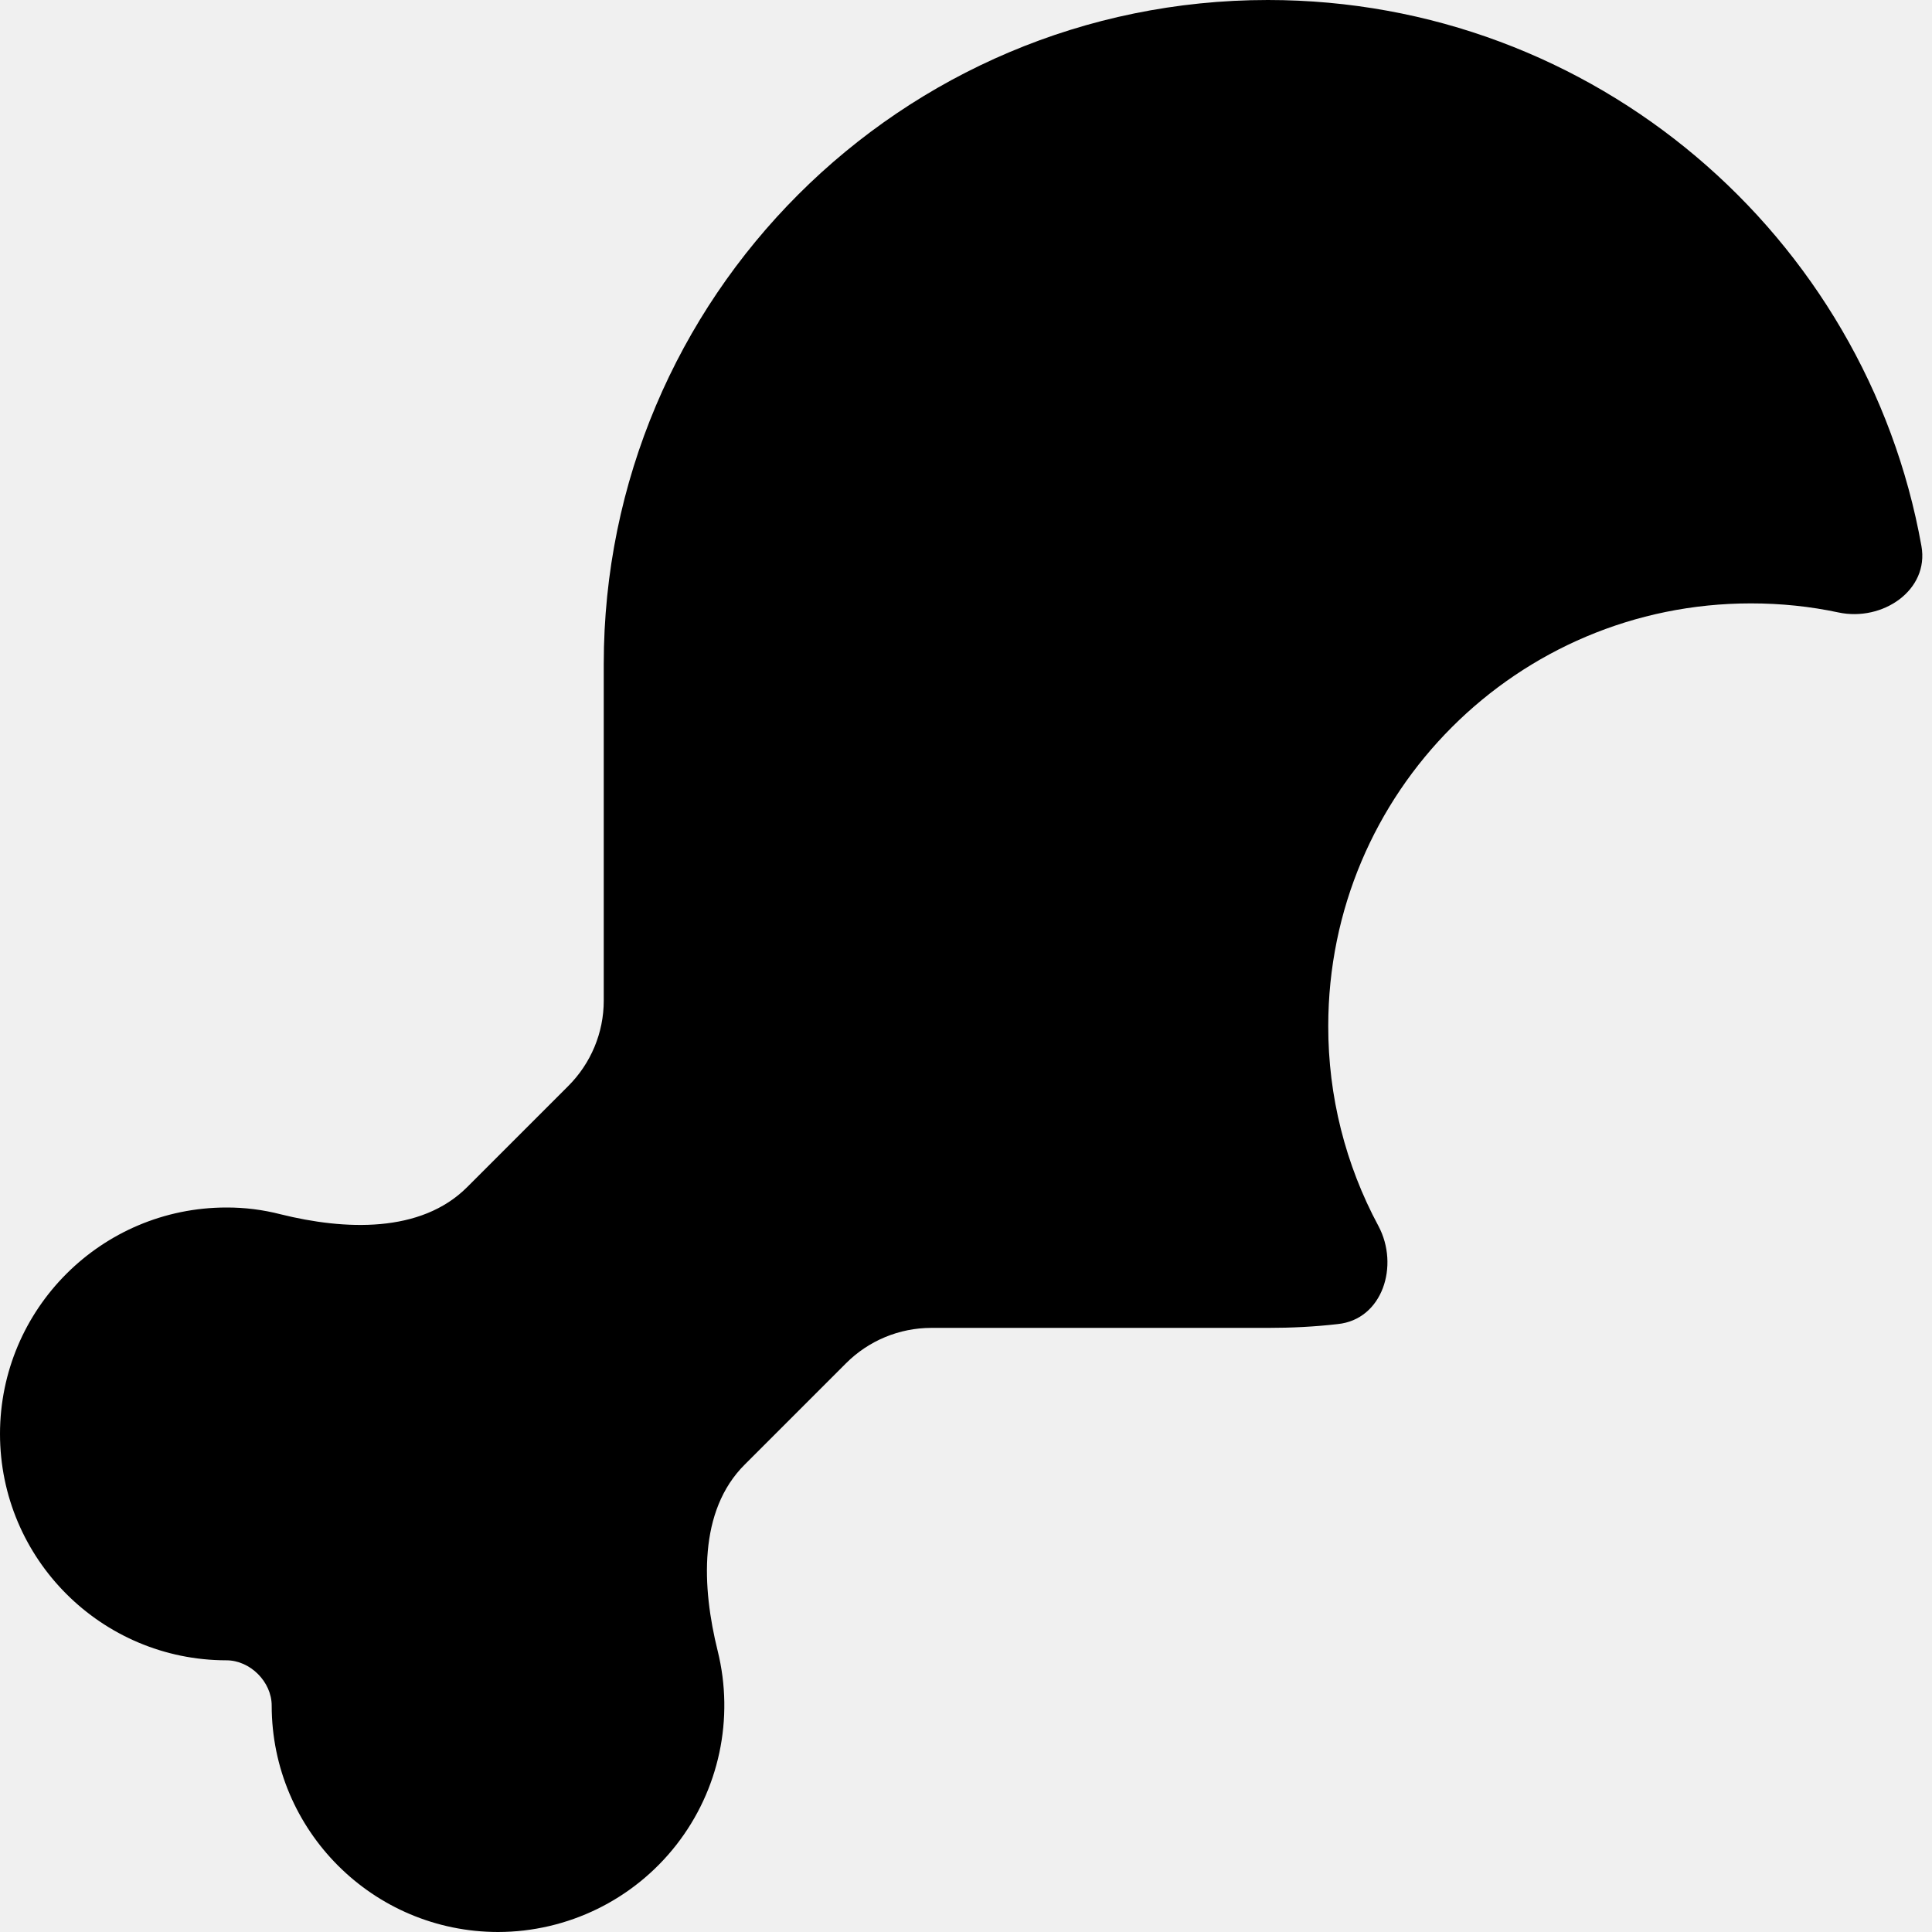
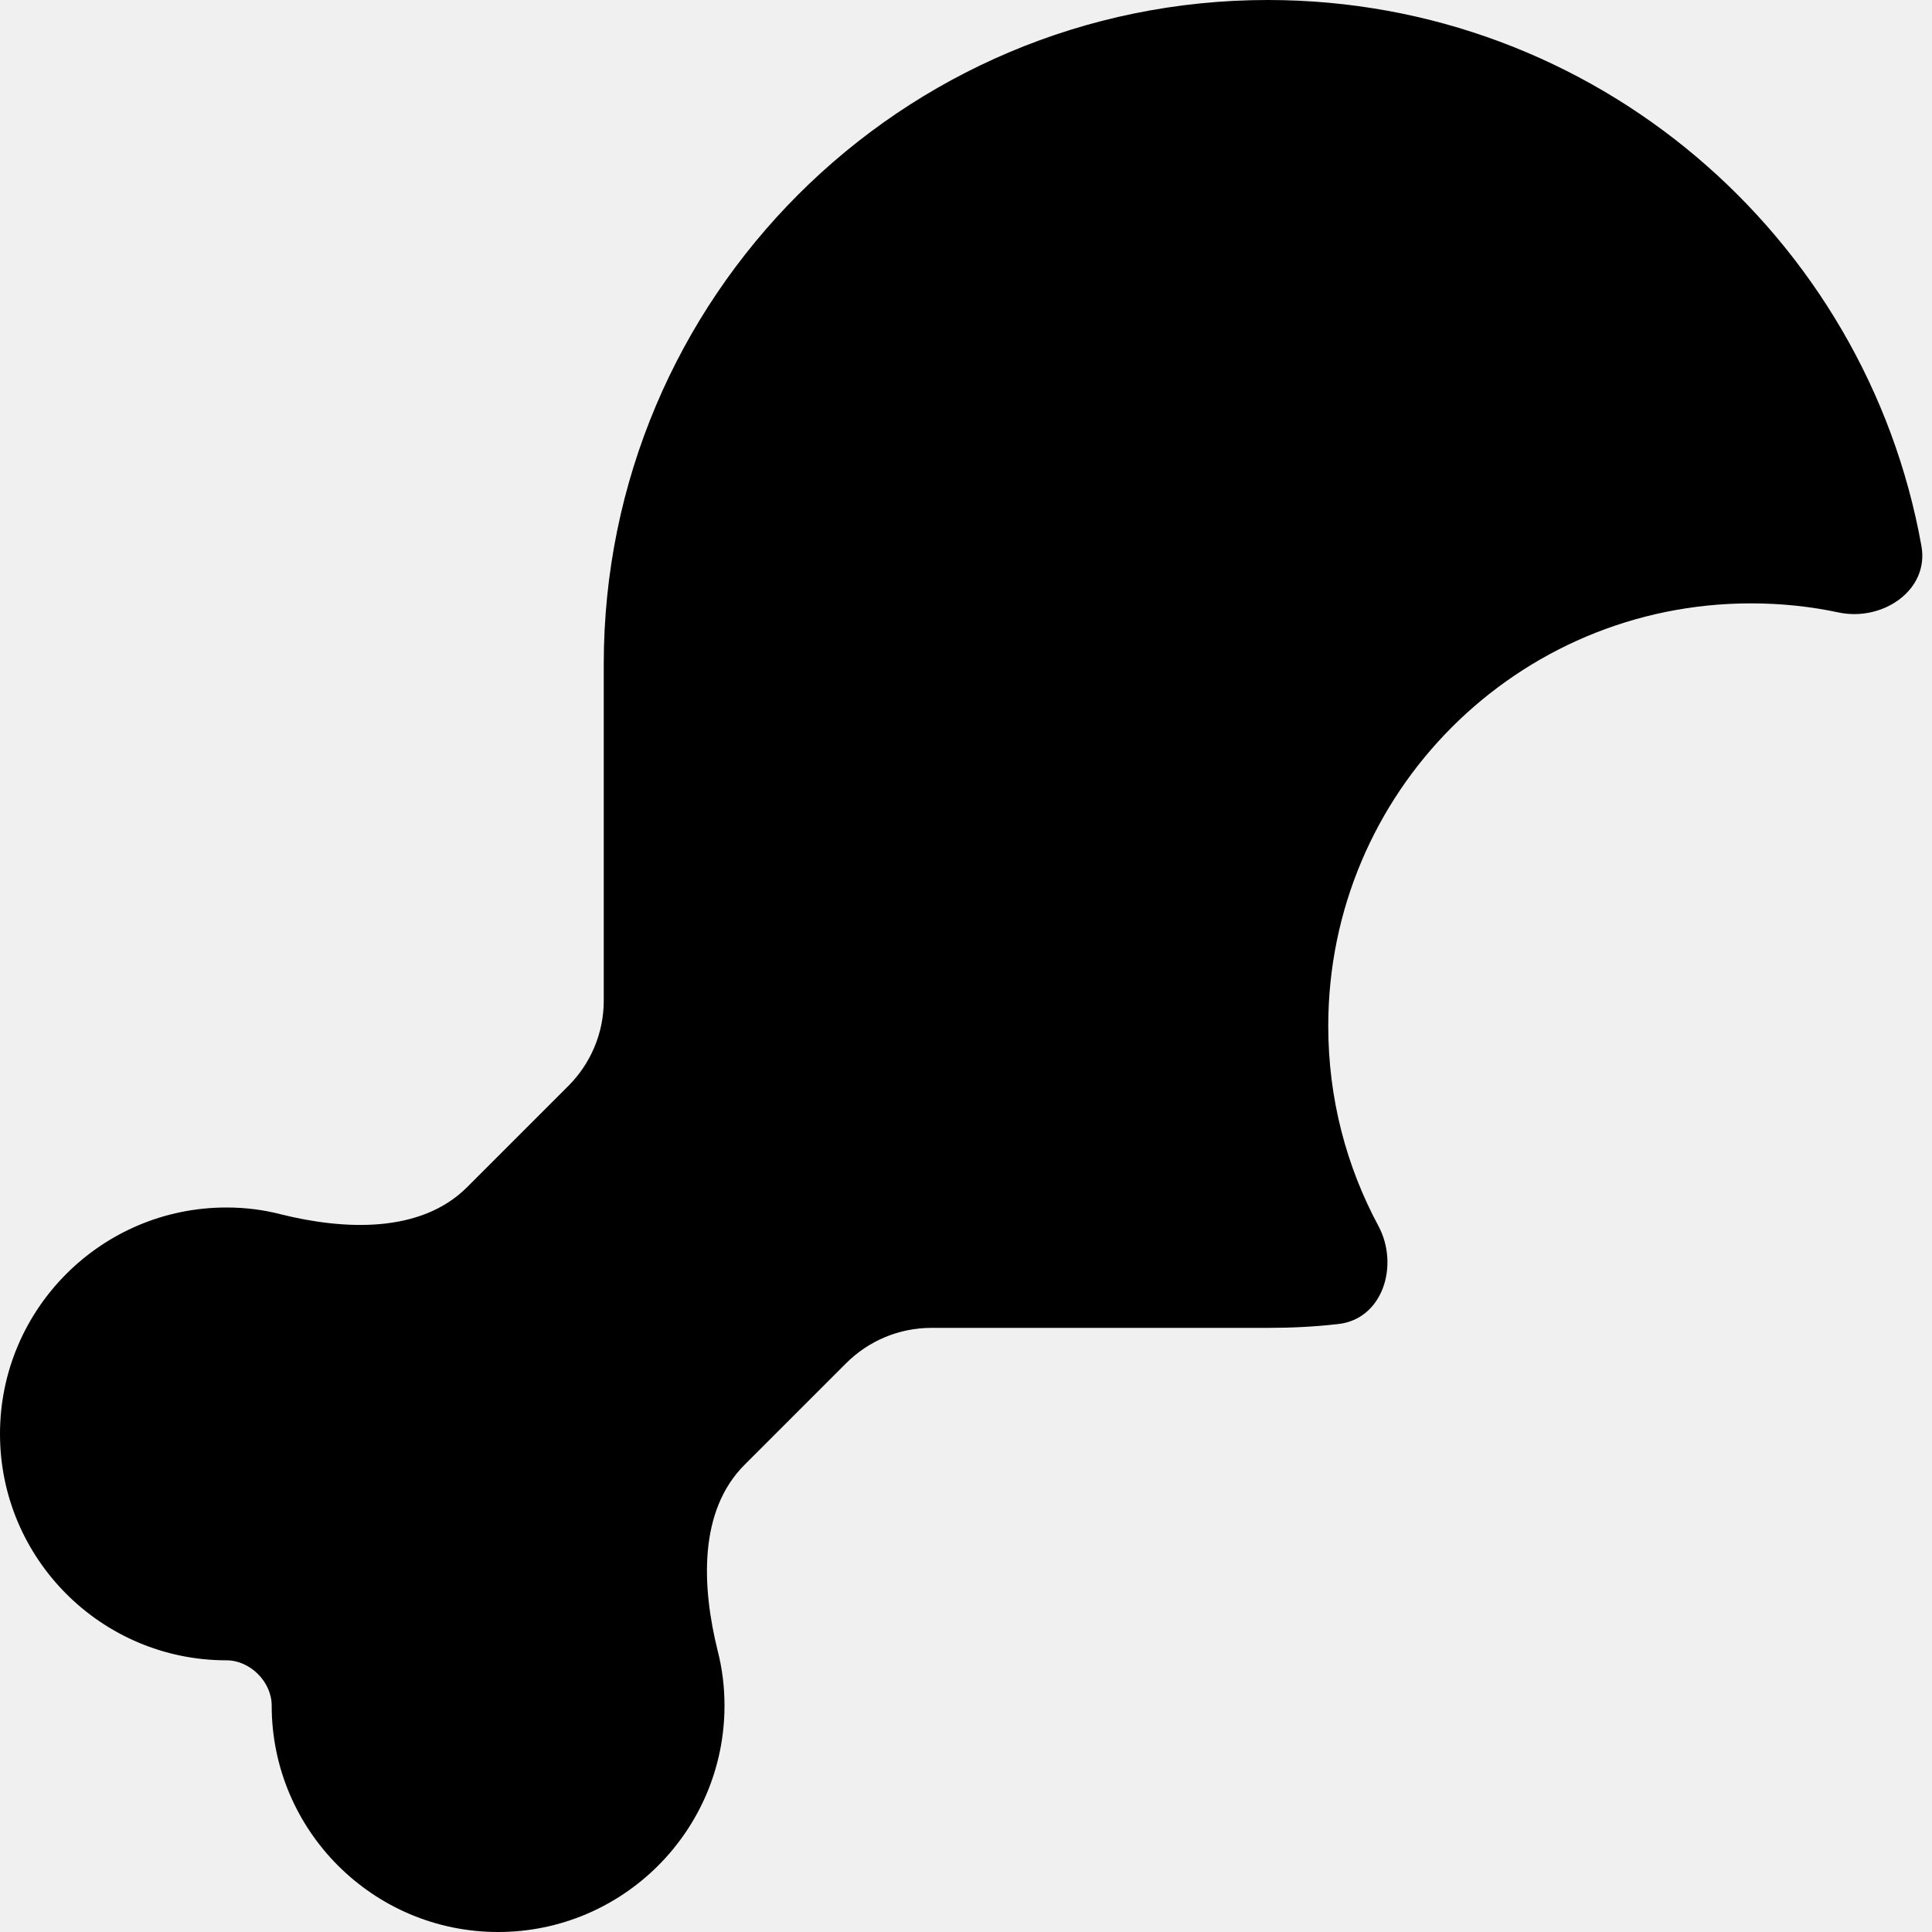
- <svg xmlns="http://www.w3.org/2000/svg" fill="none" viewBox="0 0 32 32">
-   <g clip-path="url(#a)">
-     <path fill="currentColor" d="M10 16.575c0 .531-.213 1.038-.588 1.413l-1.675 1.675c-.768.768-2.03.712-3.087.45a3.551 3.551 0 0 0-.9-.113A3.753 3.753 0 0 0 0 23.75a3.753 3.753 0 0 0 3.75 3.75c.394 0 .75.356.75.75A3.753 3.753 0 0 0 8.25 32a3.753 3.753 0 0 0 3.637-4.656c-.262-1.056-.325-2.319.45-3.088l1.675-1.675a1.997 1.997 0 0 1 1.413-.587H21c.394 0 .775-.019 1.156-.063.744-.075 1.025-.969.675-1.625A6.962 6.962 0 0 1 22 16.994c0-3.869 3.131-7 7-7 .5 0 .981.05 1.45.15.731.156 1.506-.369 1.375-1.1C30.906 3.906 26.406 0 21 0c-6.075 0-11 4.925-11 11v5.575Z" />
-   </g>
-   <defs>
-     <clipPath id="a">
-       <path fill="#fff" d="M0 0h32v32H0z" />
-     </clipPath>
-   </defs>
+ <svg xmlns="http://www.w3.org/2000/svg" viewBox="0 0 512 512">
+   <path fill="currentColor" d="M160 265.2c0 8.5-3.4 16.6-9.4 22.6l-26.8 26.8c-12.3 12.3-32.5 11.4-49.4 7.2C69.8 320.6 65 320 60 320c-33.1 0-60 26.9-60 60s26.9 60 60 60c6.3 0 12 5.7 12 12c0 33.1 26.9 60 60 60s60-26.9 60-60c0-5-.6-9.8-1.8-14.5c-4.2-16.9-5.2-37.1 7.2-49.4l26.8-26.8c6-6 14.1-9.4 22.6-9.4H336c6.3 0 12.4-.3 18.5-1c11.9-1.2 16.4-15.5 10.8-26c-8.5-15.8-13.3-33.8-13.3-53c0-61.9 50.1-112 112-112c8 0 15.7 .8 23.2 2.4c11.7 2.5 24.1-5.9 22-17.6C494.5 62.5 422.5 0 336 0C238.8 0 160 78.8 160 176v89.2z" />
</svg>
